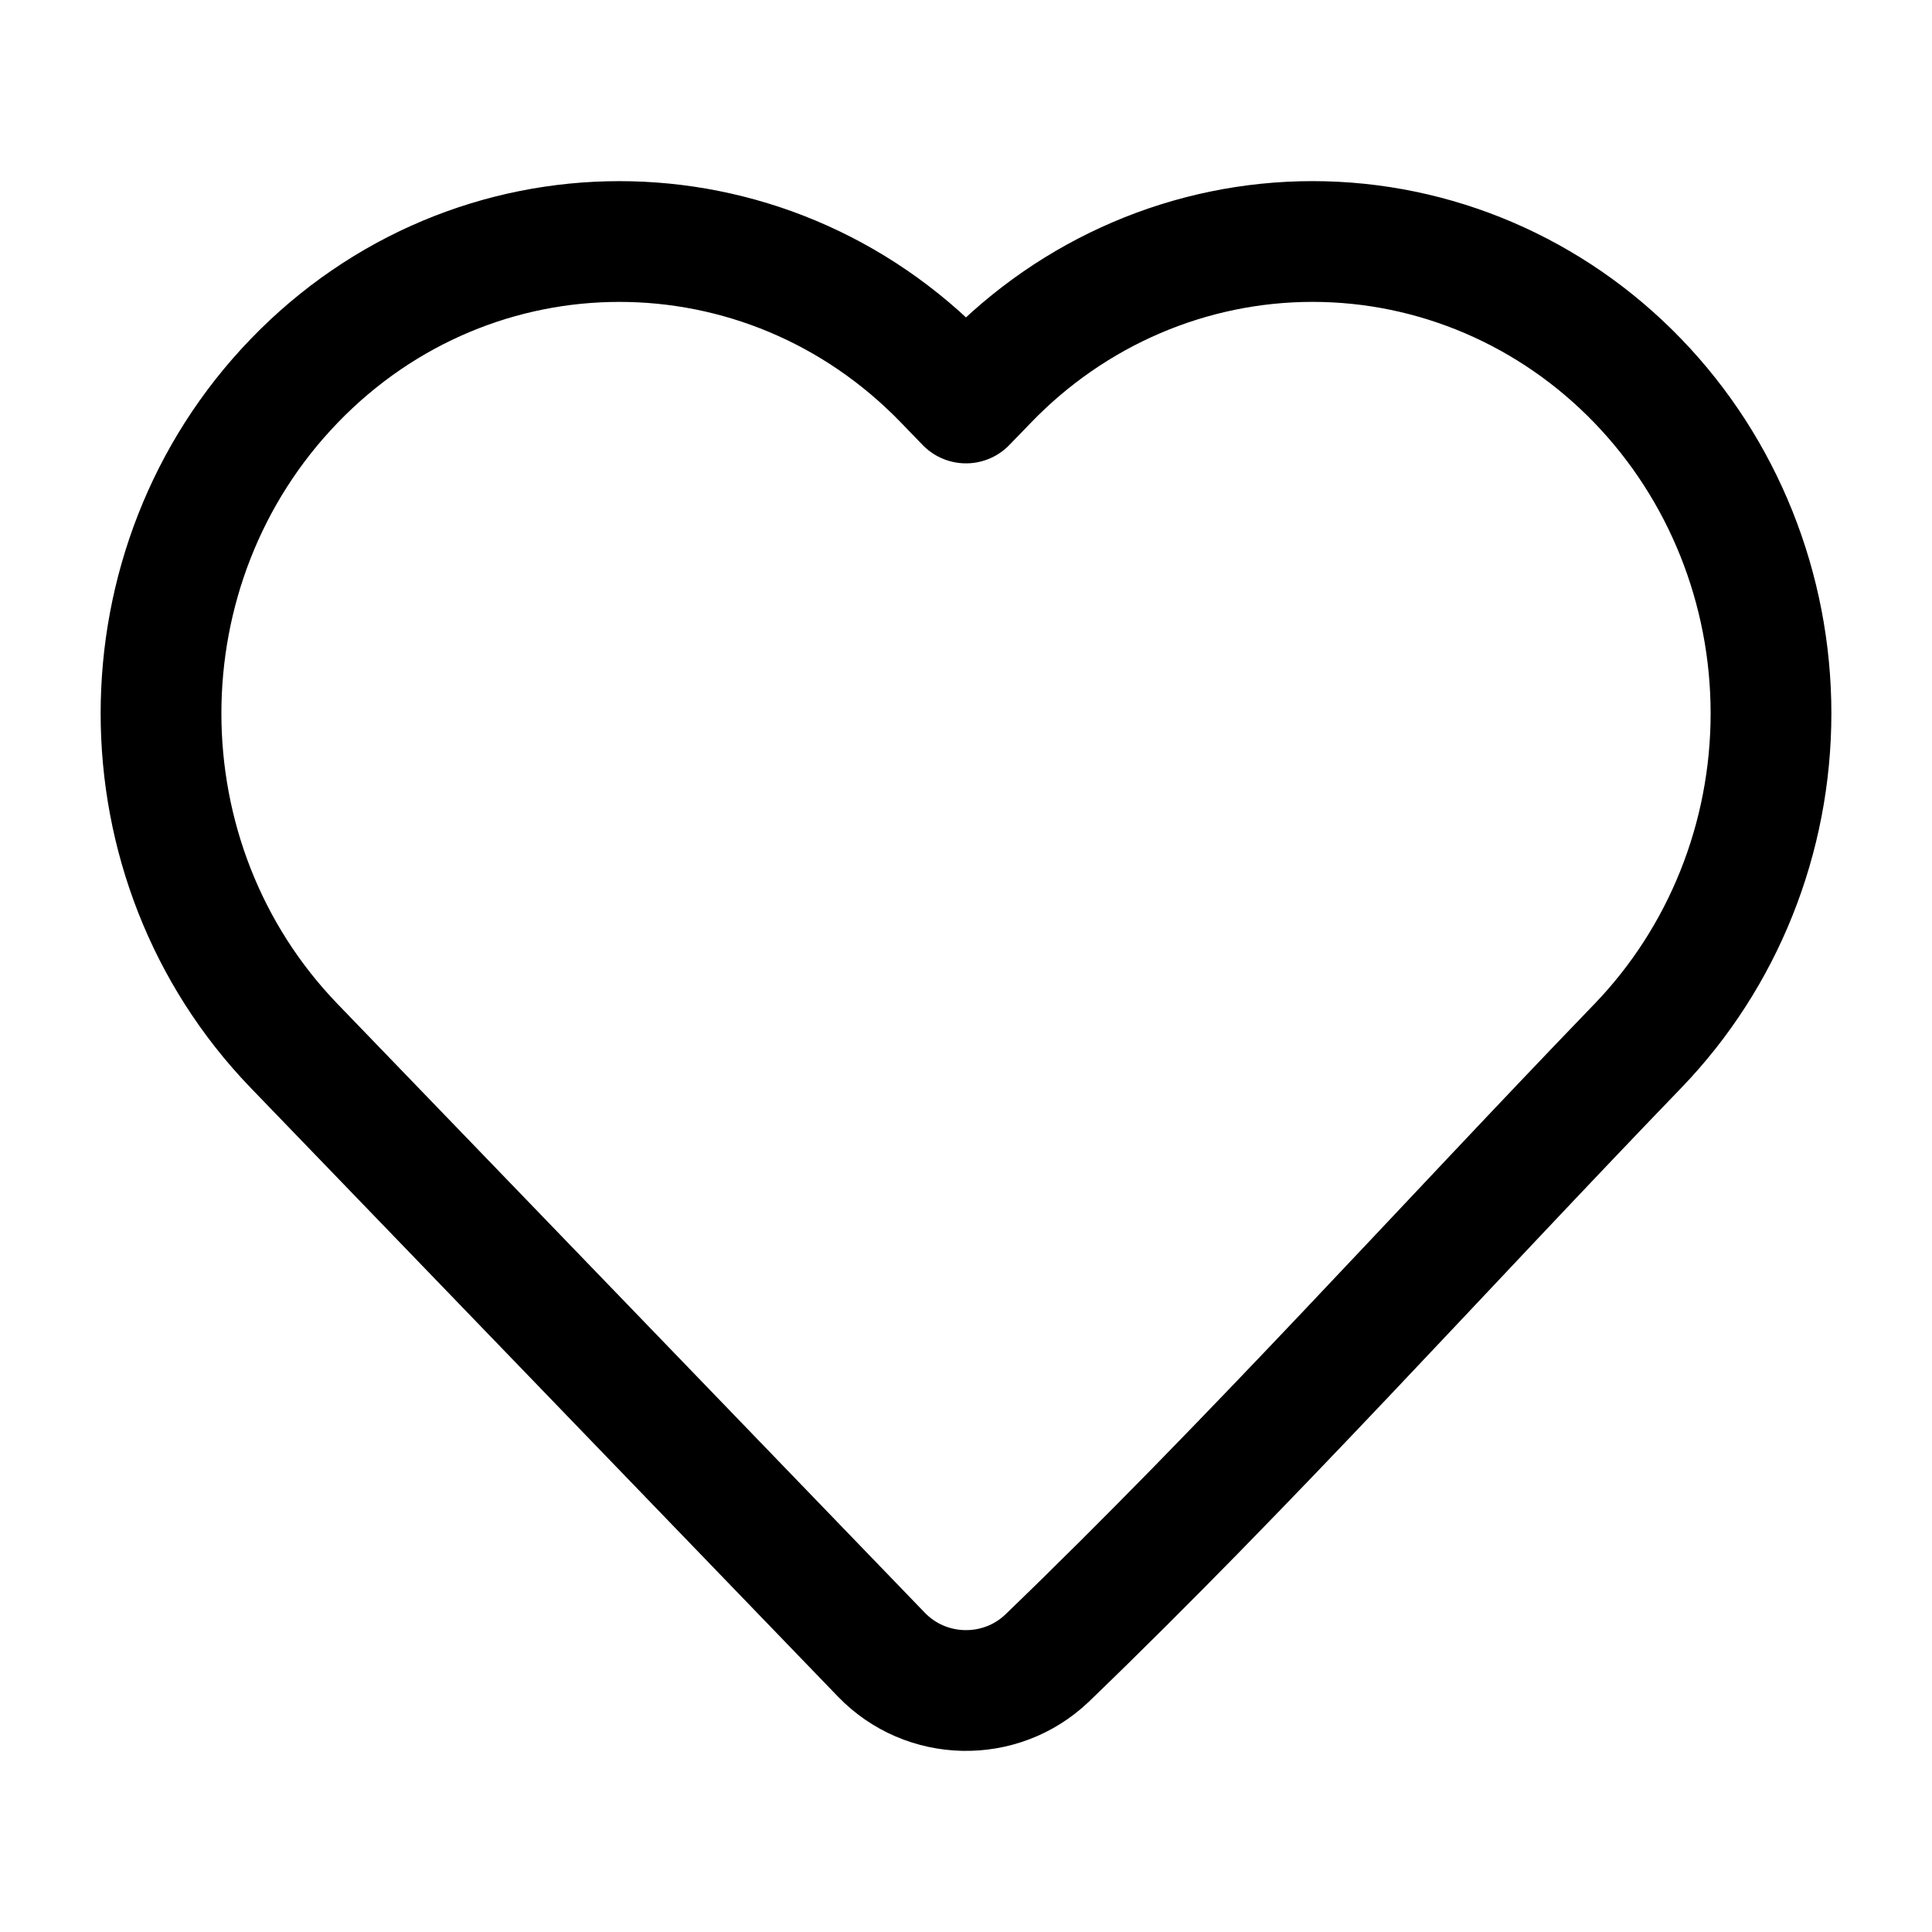
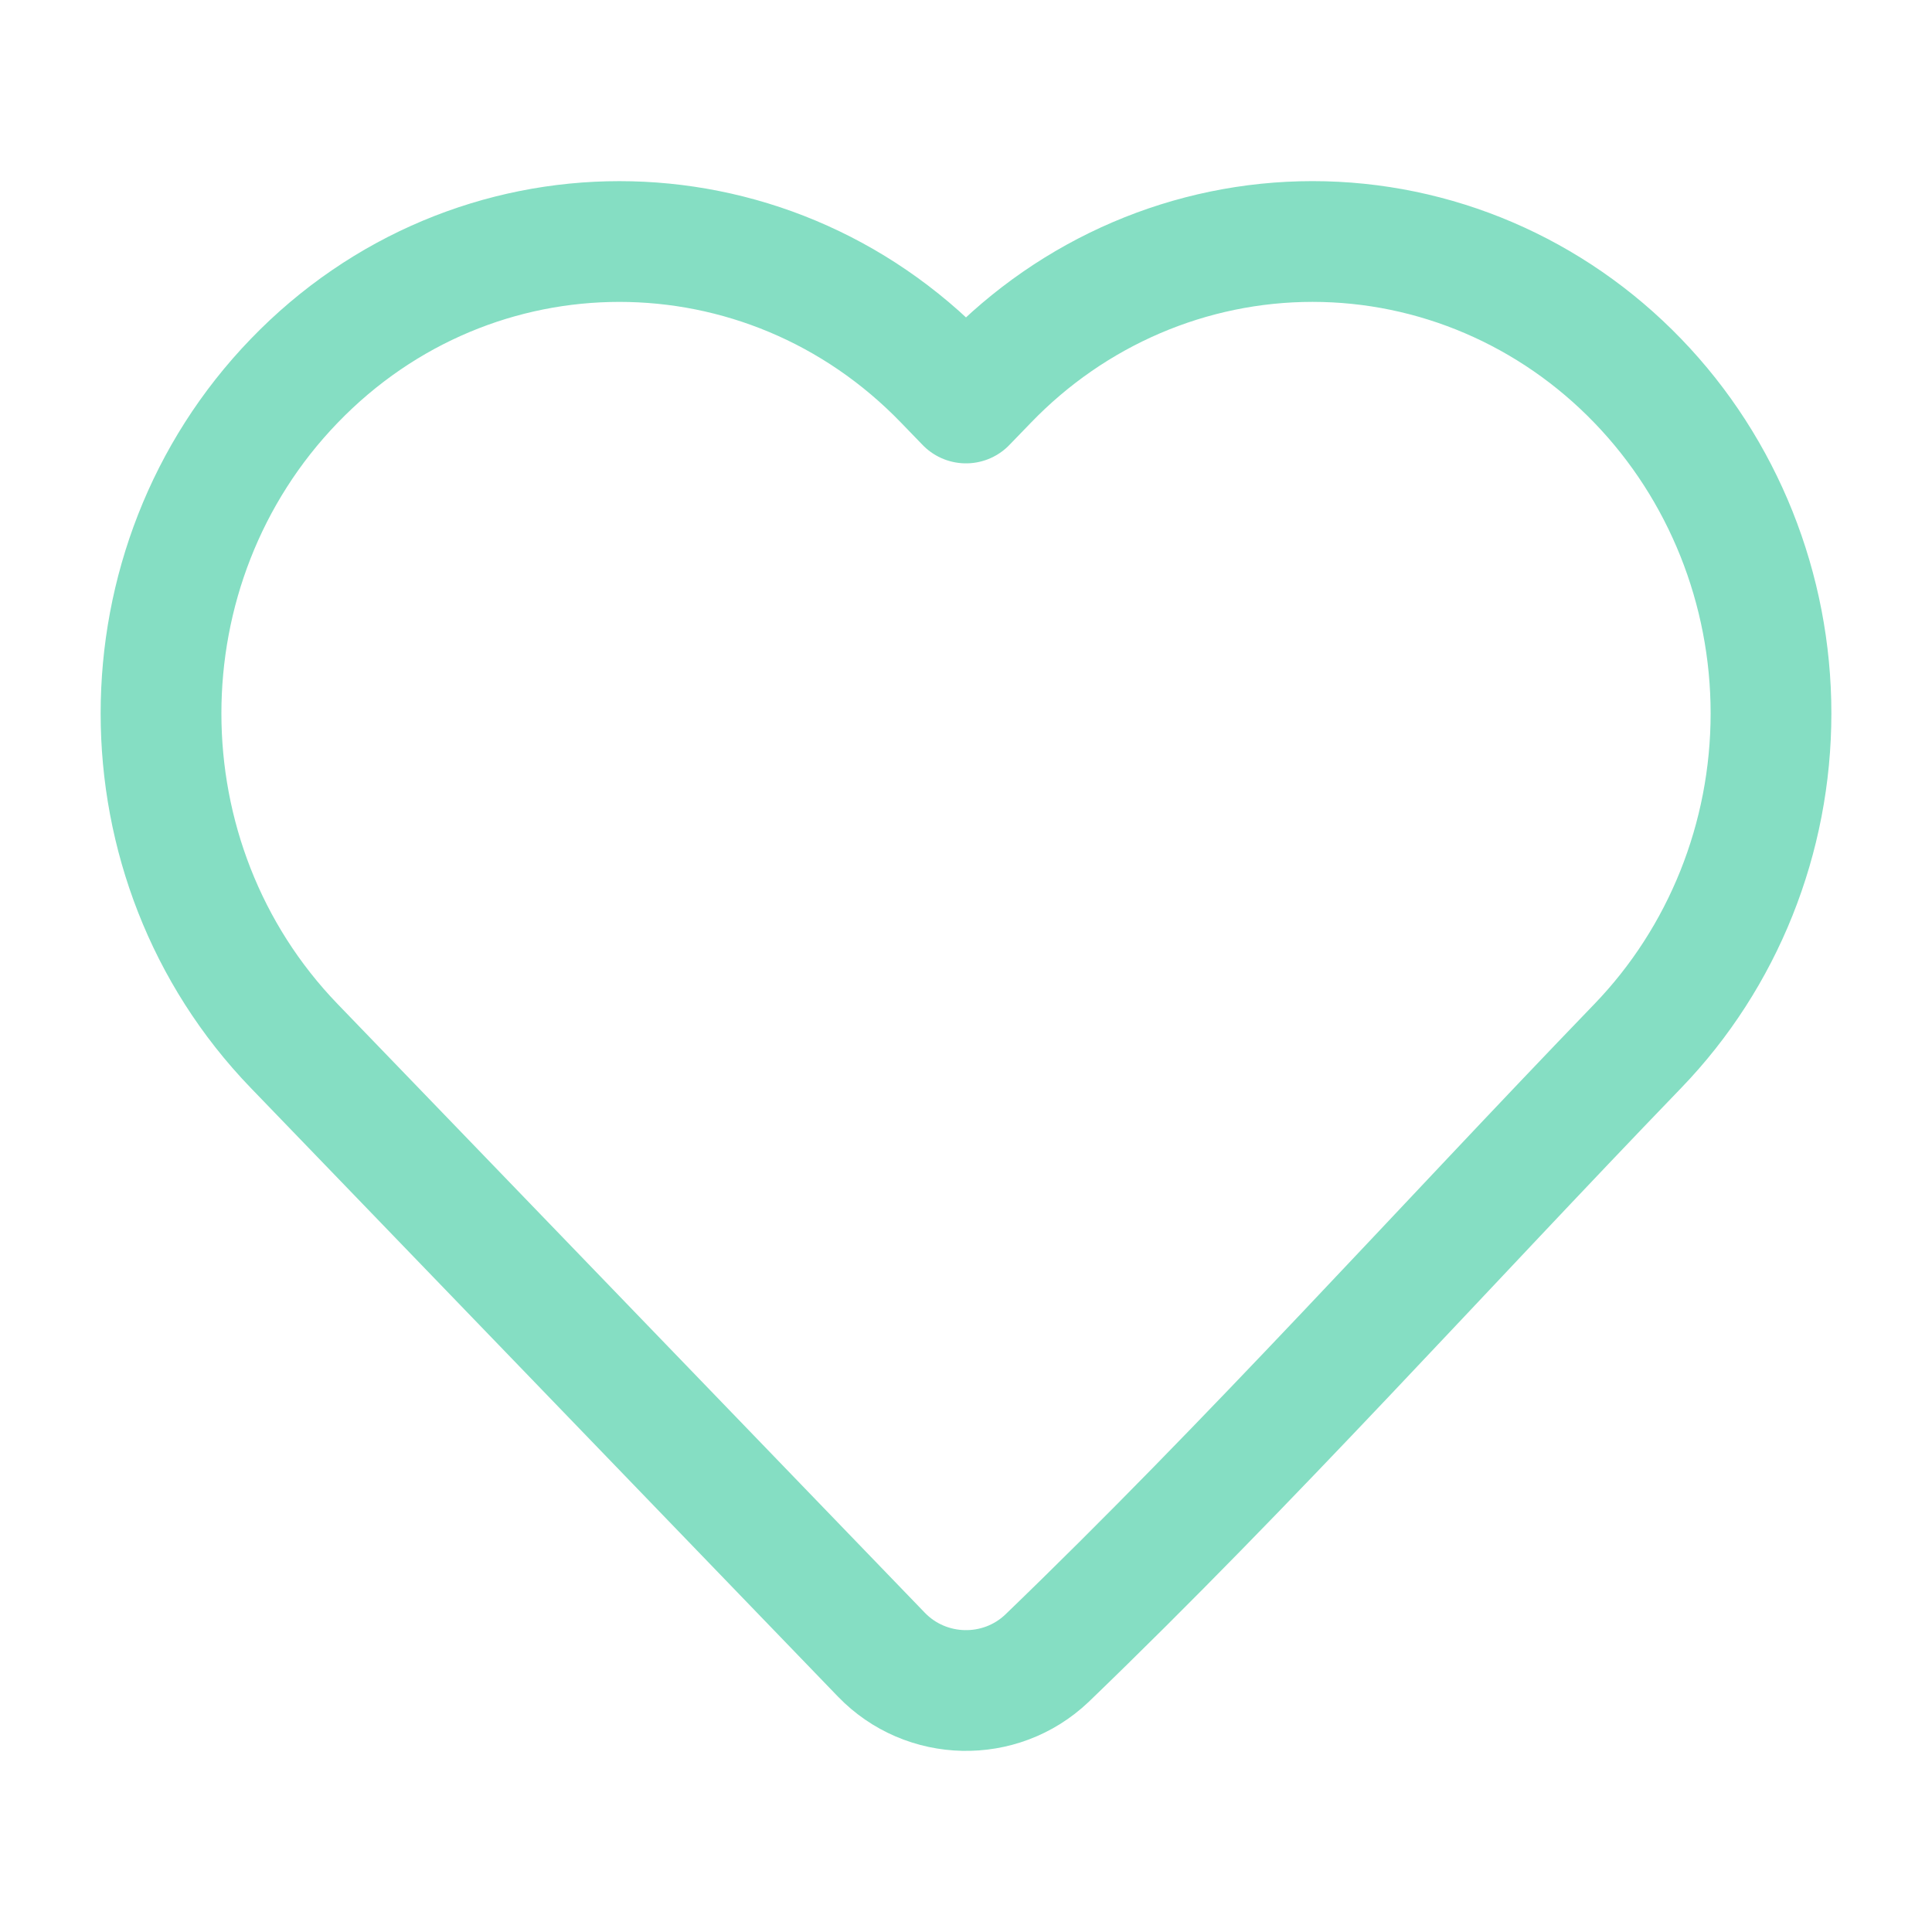
- <svg xmlns="http://www.w3.org/2000/svg" width="24" height="24" stroke-width="1.5" viewBox="0 0 24 24" fill="none">
+ <svg xmlns="http://www.w3.org/2000/svg" color="#85DEC3" width="24" height="24" stroke-width="1.5" viewBox="0 0 24 24" fill="none">
  <path d="M22 8.862C22 10.409 21.406 11.894 20.346 12.993C17.905 15.523 15.537 18.161 13.005 20.6C12.425 21.151 11.504 21.13 10.949 20.555L3.654 12.993C1.449 10.707 1.449 7.017 3.654 4.732C5.88 2.423 9.508 2.423 11.735 4.732L12 5.006L12.265 4.732C13.332 3.624 14.786 3 16.305 3C17.824 3 19.278 3.624 20.346 4.732C21.406 5.83 22 7.316 22 8.862Z" stroke="currentColor" stroke-linejoin="round" />
</svg>
